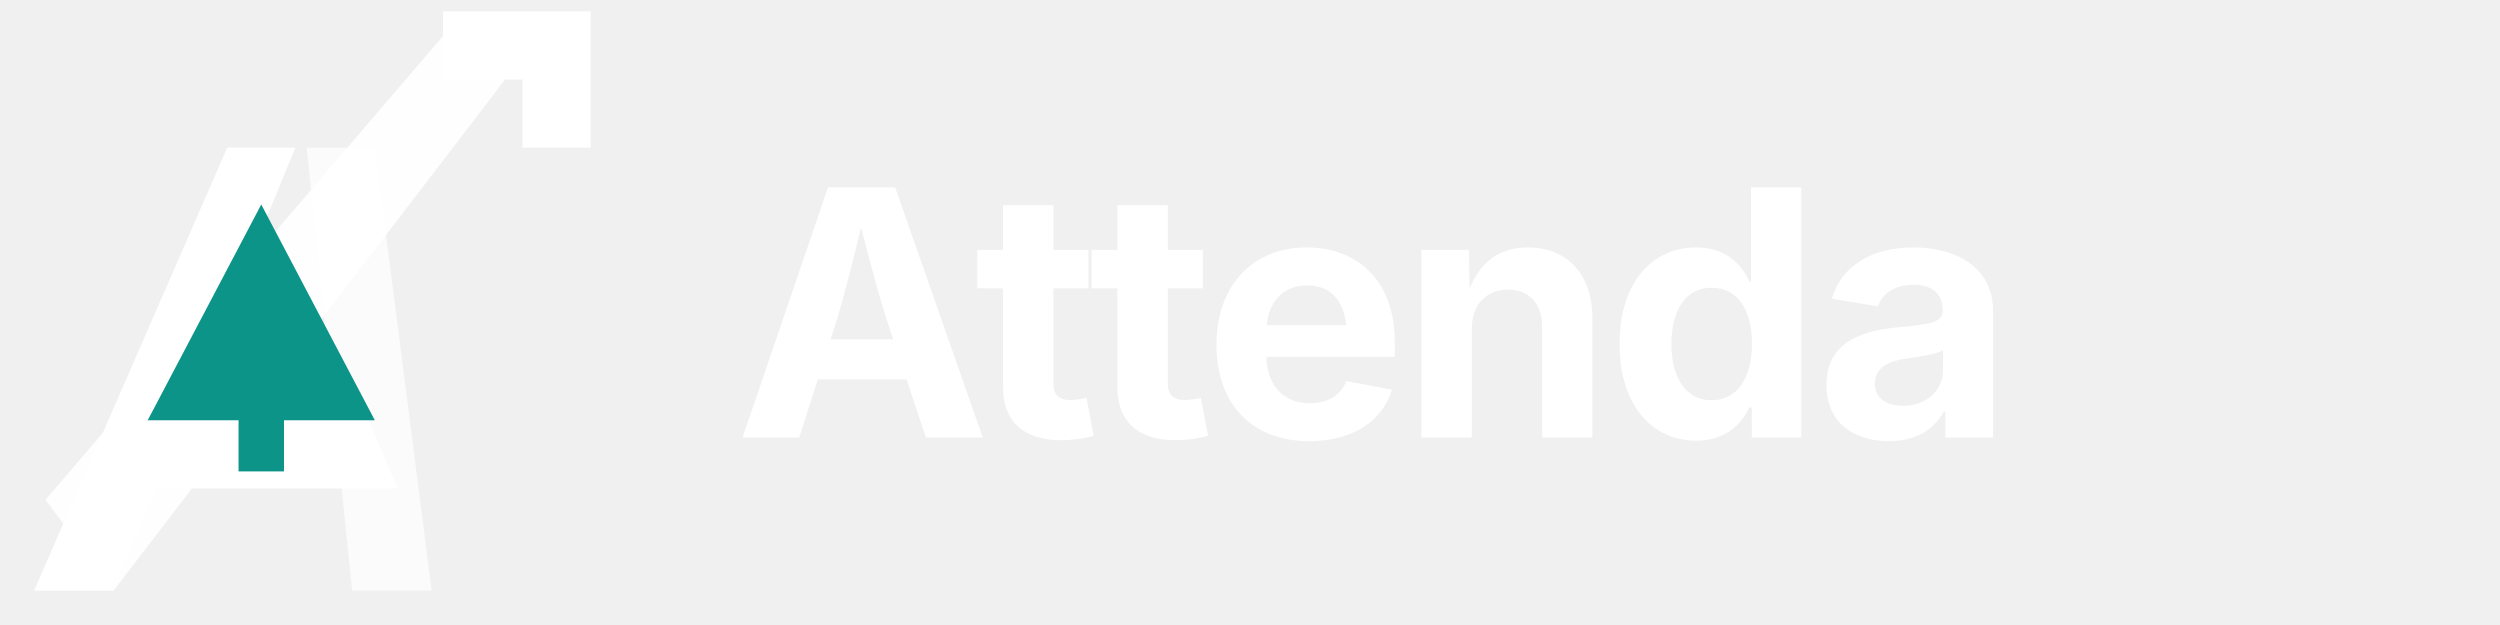
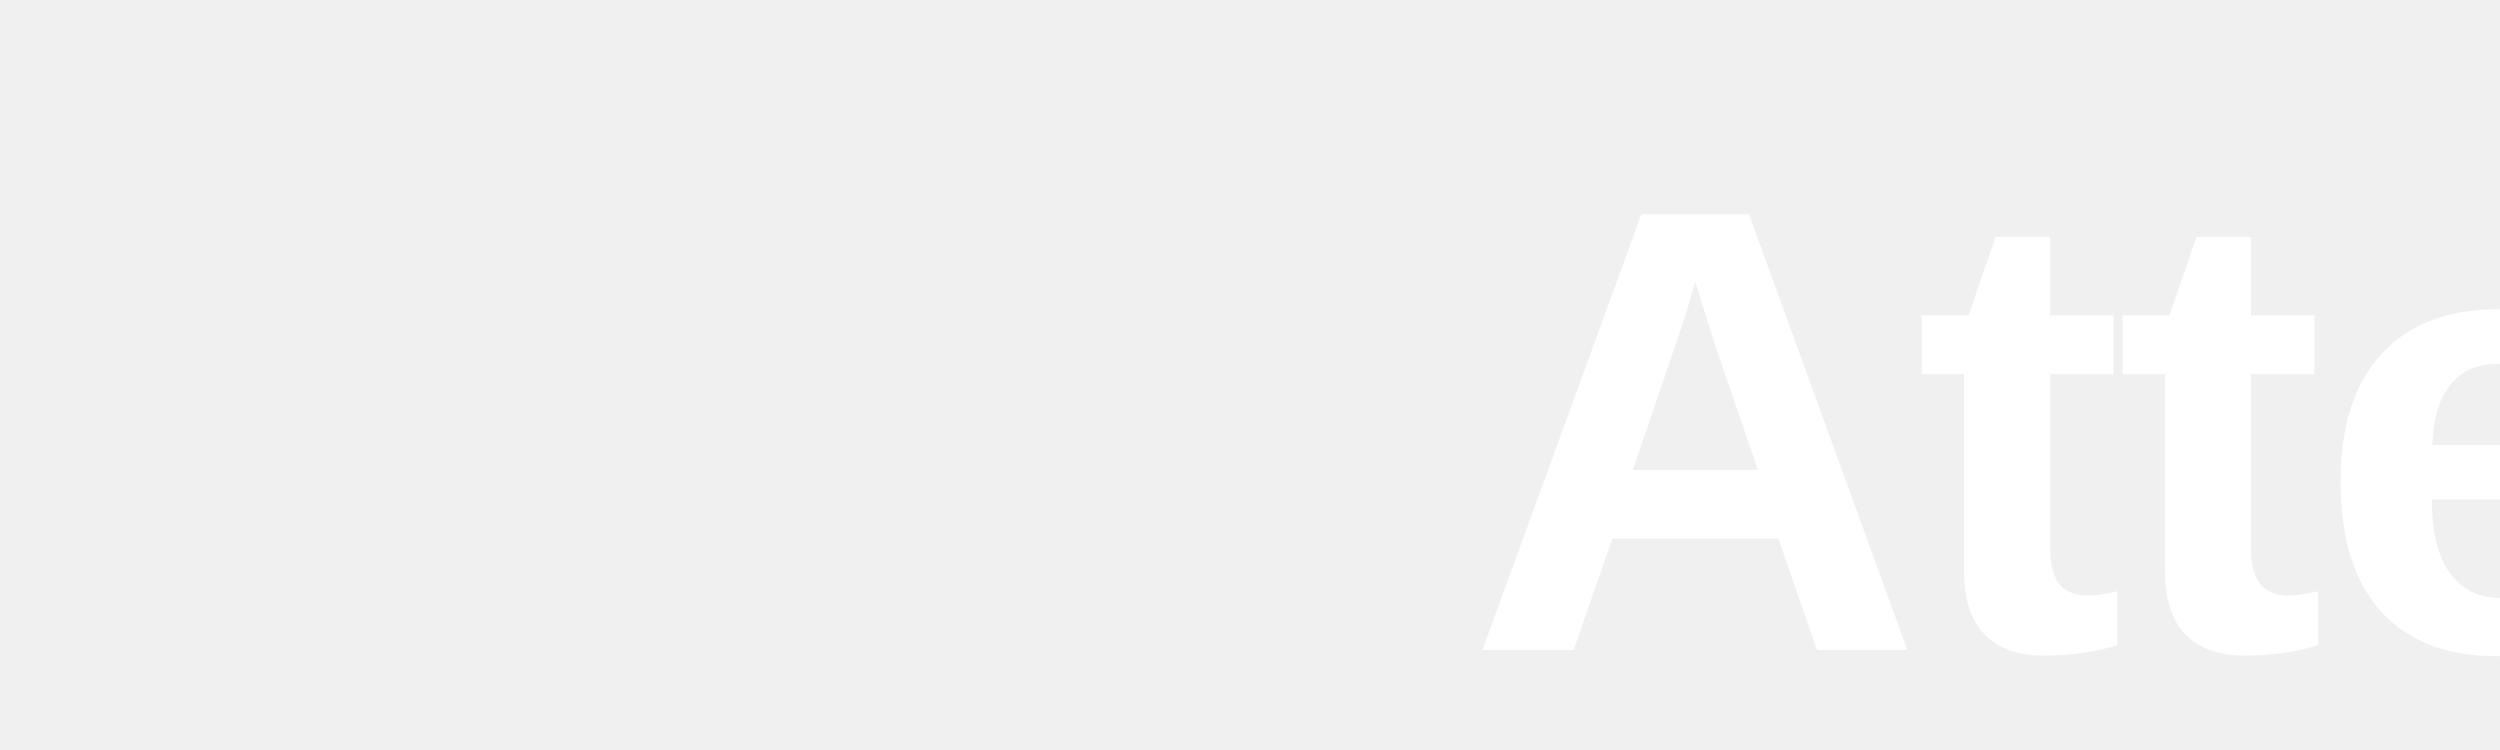
- <svg xmlns="http://www.w3.org/2000/svg" width="320" height="80" viewBox="0 0 320 80" fill="none">
-   <g transform="scale(0.727)">
-     <polygon points="6,104 20,104 52,26 40,26" fill="white" />
-     <polygon points="54,26 66,26 76,104 62,104" fill="rgba(255,255,255,0.75)" />
-     <polygon points="22,72 16,86 70,86 64,72" fill="white" />
-     <polygon points="8,88 20,104 92,10 80,4" fill="rgba(255,255,255,0.9)" />
-     <polygon points="78,2 104,2 104,26 92,26 92,14 78,14" fill="white" />
-     <polygon points="46,36 26,74 66,74" fill="#0D9488" />
-     <rect x="42" y="73" width="8" height="10" fill="#0D9488" />
+ <svg xmlns="http://www.w3.org/2000/svg" width="1500" height="450" viewBox="0 0 1500 450">
+   <g fill="#FFFFFF">
+     <path d="M 380 560              L 130 1010              L 300 1010              L 460 720              Z" />
+     <path d="M 500 560              L 760 1010              L 590 1010              L 430 720              Z" />
+     <path d="M 380 560 L 500 560 L 460 720 L 430 720 Z" />
  </g>
-   <text x="94" y="56" font-family="'Plus Jakarta Sans', 'Inter', system-ui, sans-serif" font-size="44" font-weight="700" fill="white" letter-spacing="-1">Attenda</text>
+   <g fill="#EAF7F4">
+     <path d="M 165 1010              C 300 950, 470 830, 560 690              L 585 650              L 700 620              L 750 730              L 715 705              C 560 850, 380 970, 235 1010              Z" />
+     <path d="M 585 650 L 770 585 L 750 730 Z" />
+   </g>
+   <g fill="#FFFFFF" font-family="Arial, Helvetica, sans-serif" font-weight="700">
+     <text x="880" y="390" font-size="380" letter-spacing="-6">Attenda</text>
+   </g>
</svg>
